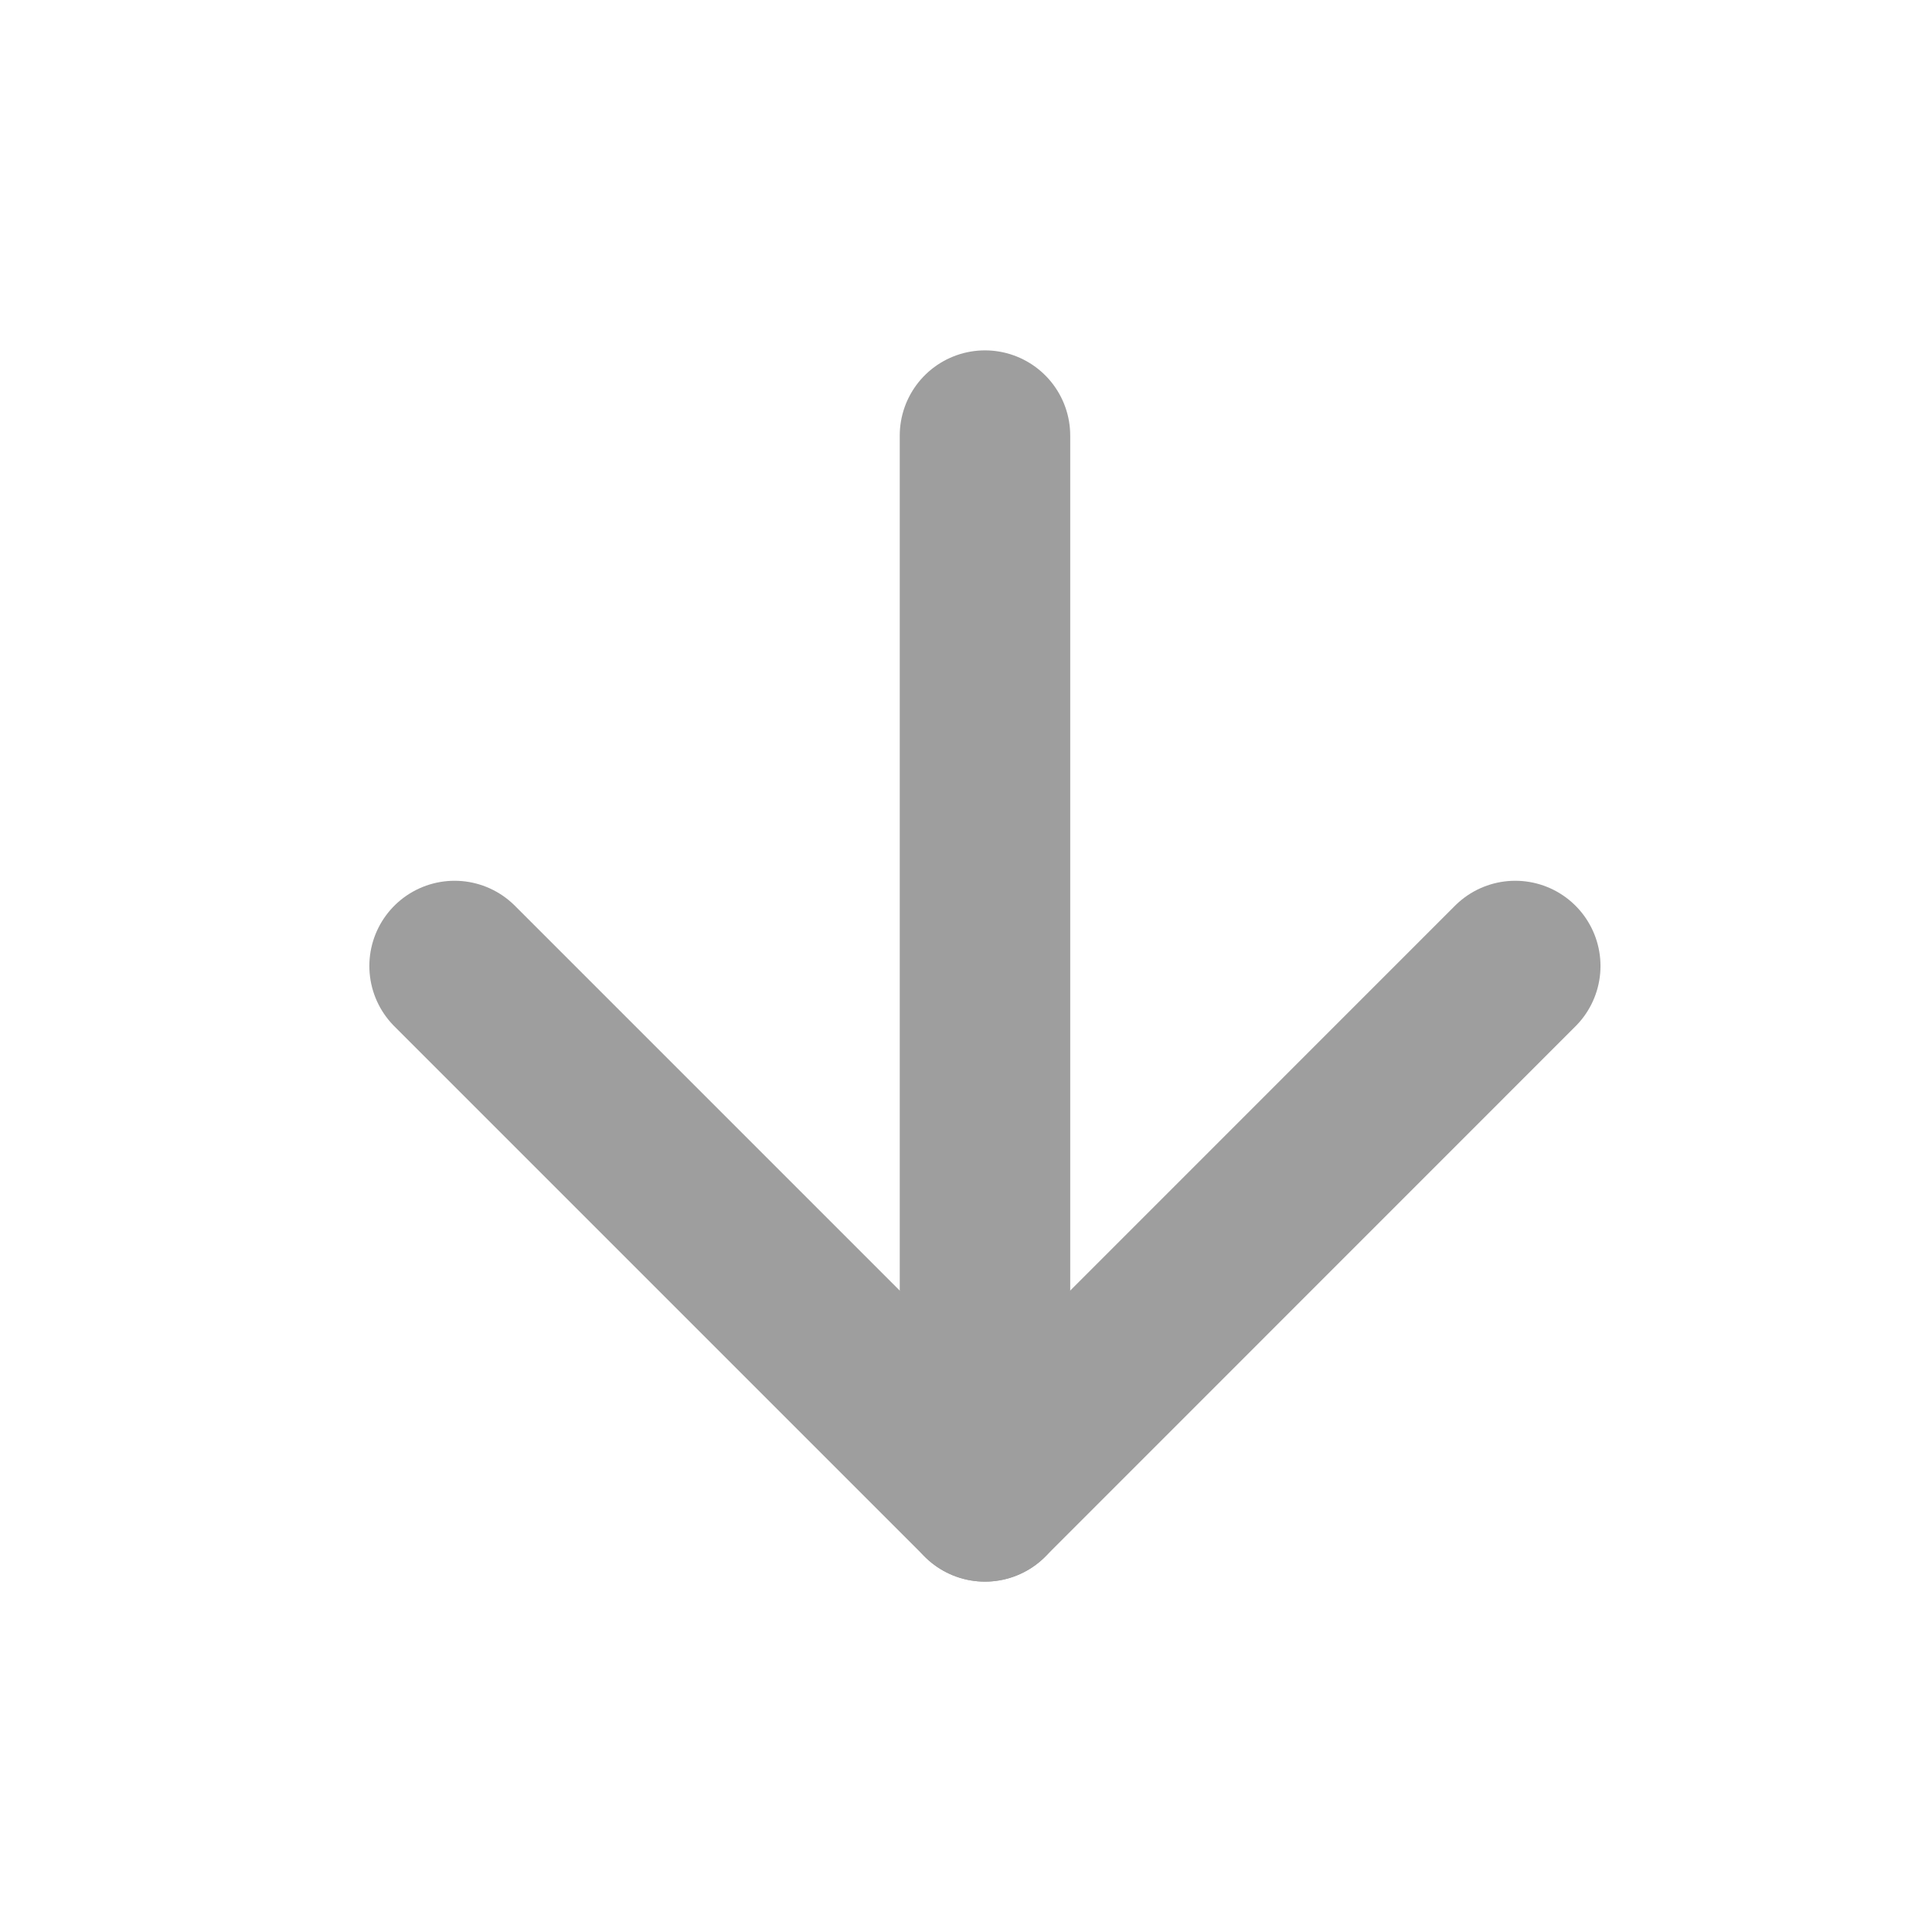
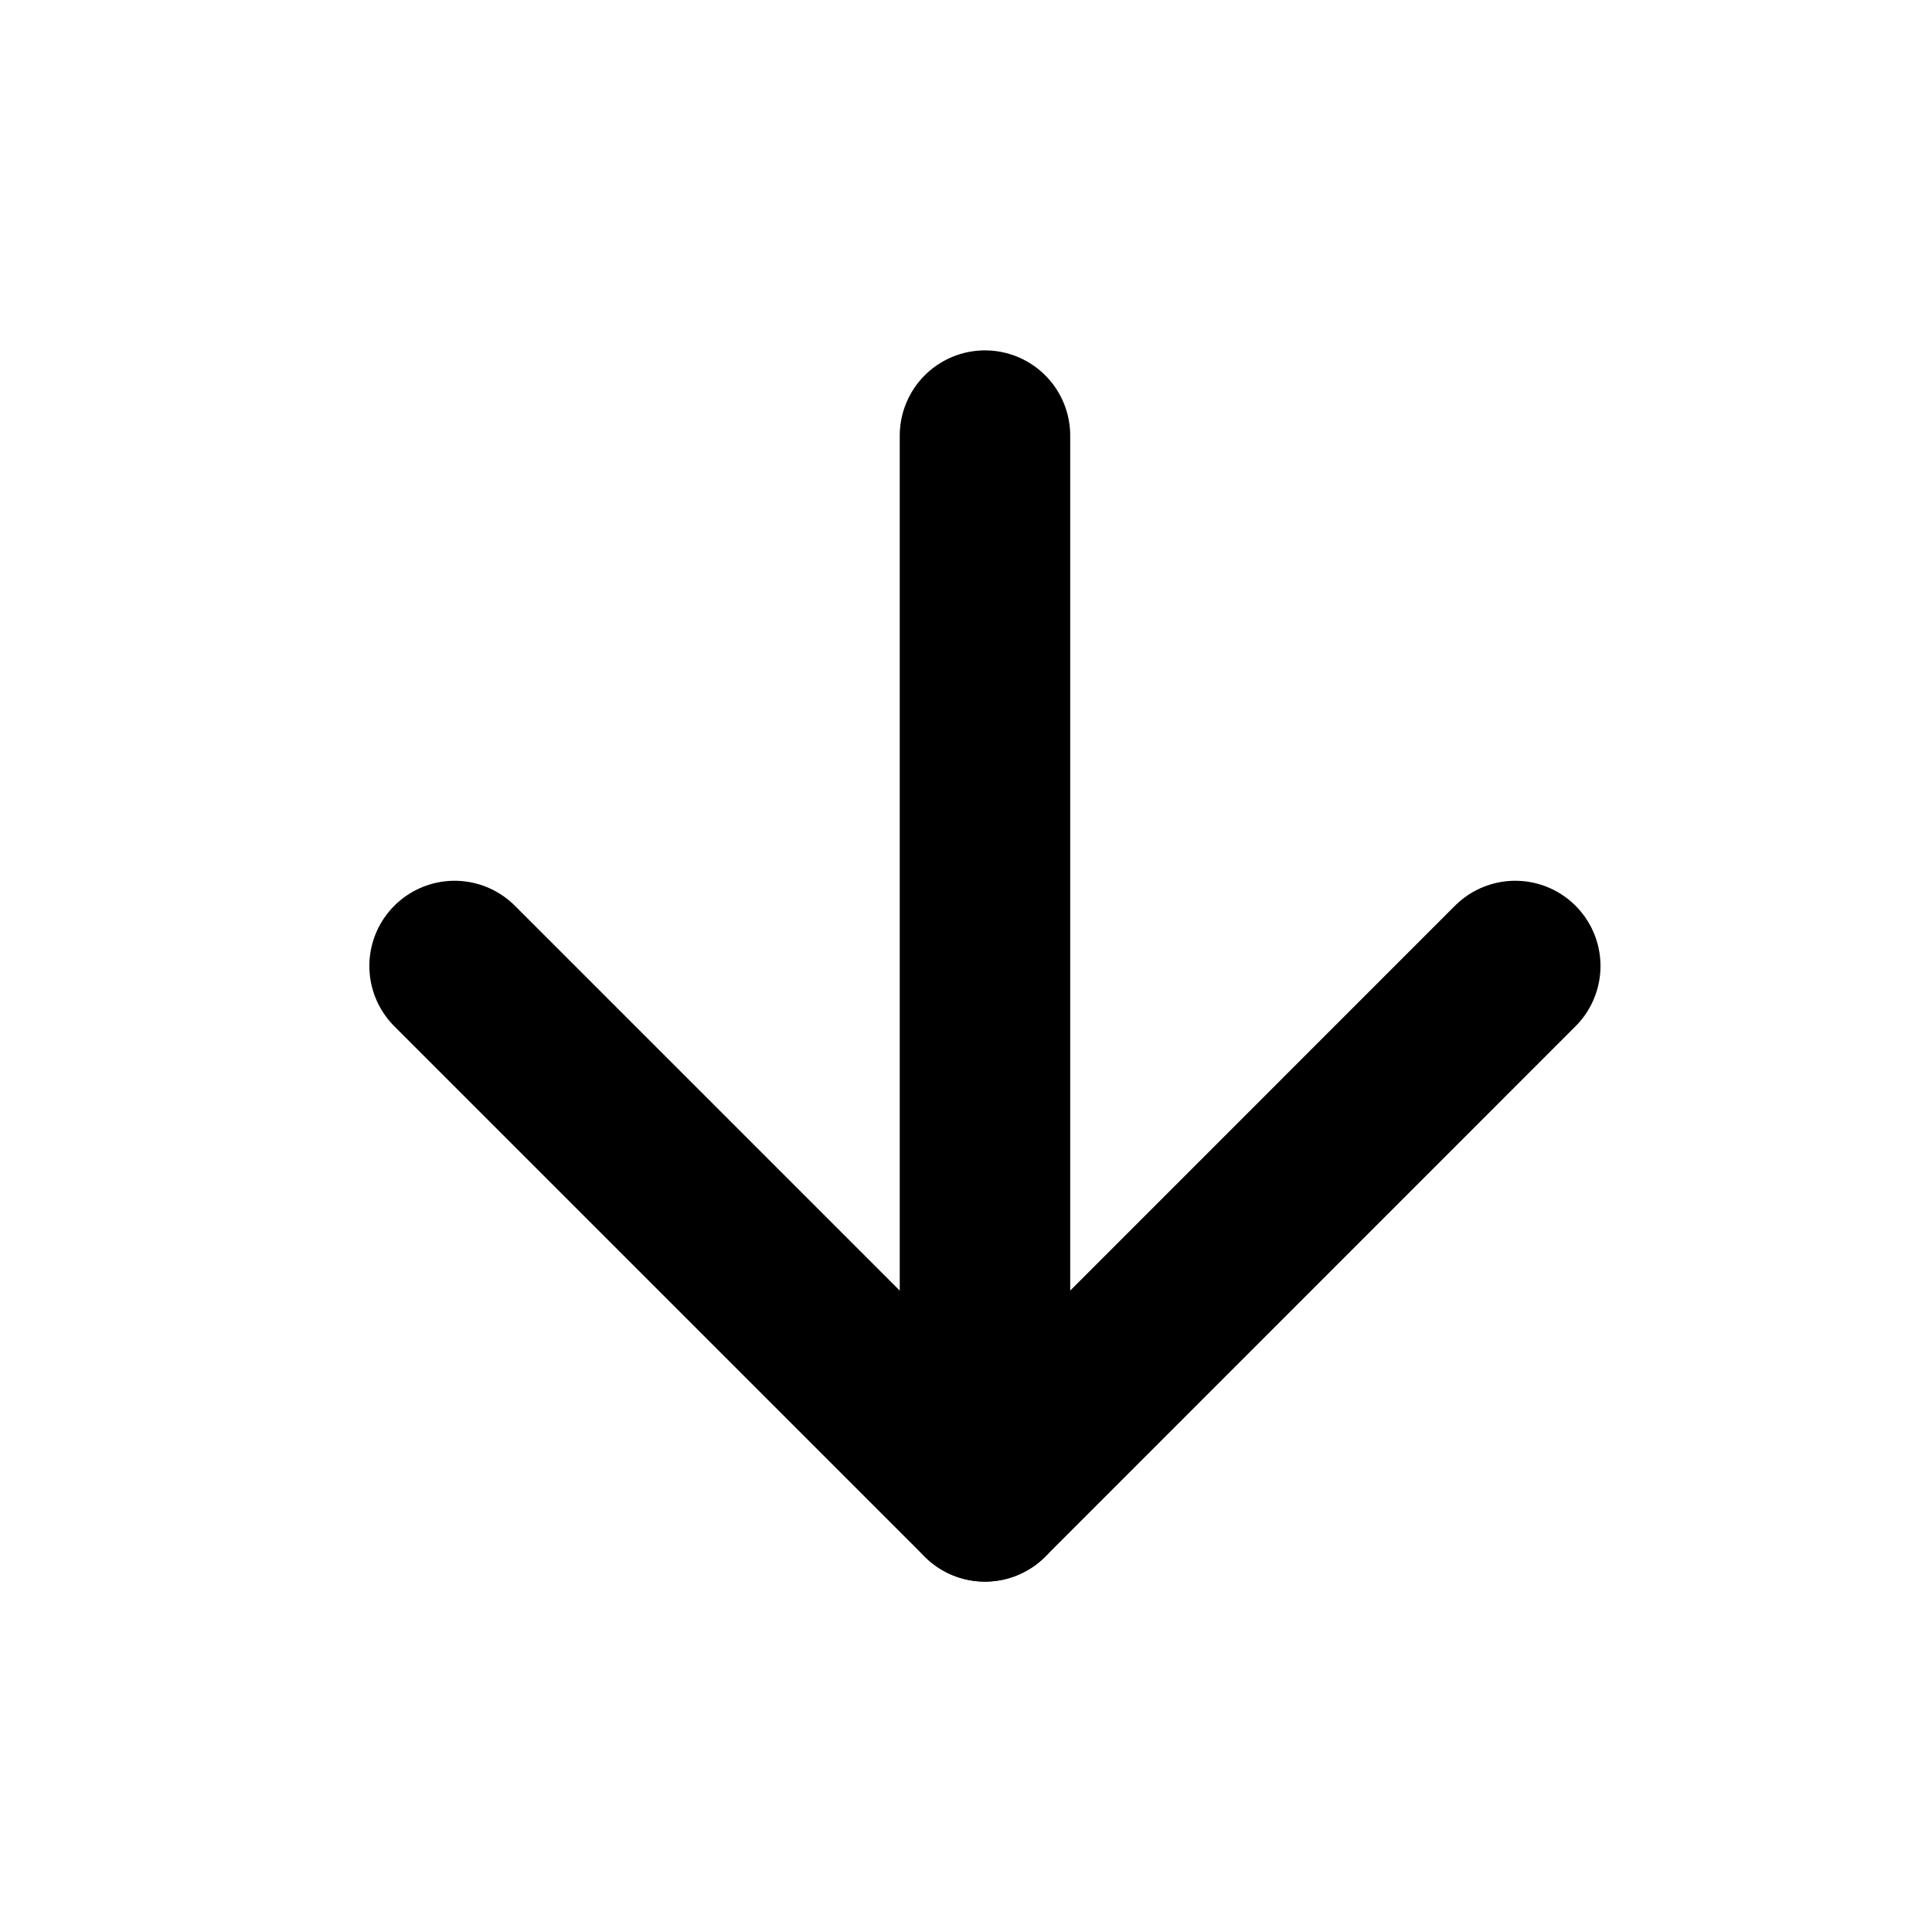
<svg xmlns="http://www.w3.org/2000/svg" width="17" height="17" viewBox="0 0 17 17" fill="none">
-   <path d="M8.667 3.833L8.667 13.167" stroke="#9E9E9E" stroke-width="1.5" stroke-linecap="round" stroke-linejoin="round" />
-   <path d="M4 8.5L8.667 13.167L13.333 8.5" stroke="#9E9E9E" stroke-width="1.5" stroke-linecap="round" stroke-linejoin="round" />
+   <path d="M8.667 3.833L8.667 13.167" stroke="black" stroke-width="1.5" stroke-linecap="round" stroke-linejoin="round" />
+   <path d="M4 8.5L8.667 13.167L13.333 8.5" stroke="black" stroke-width="1.5" stroke-linecap="round" stroke-linejoin="round" />
</svg>
